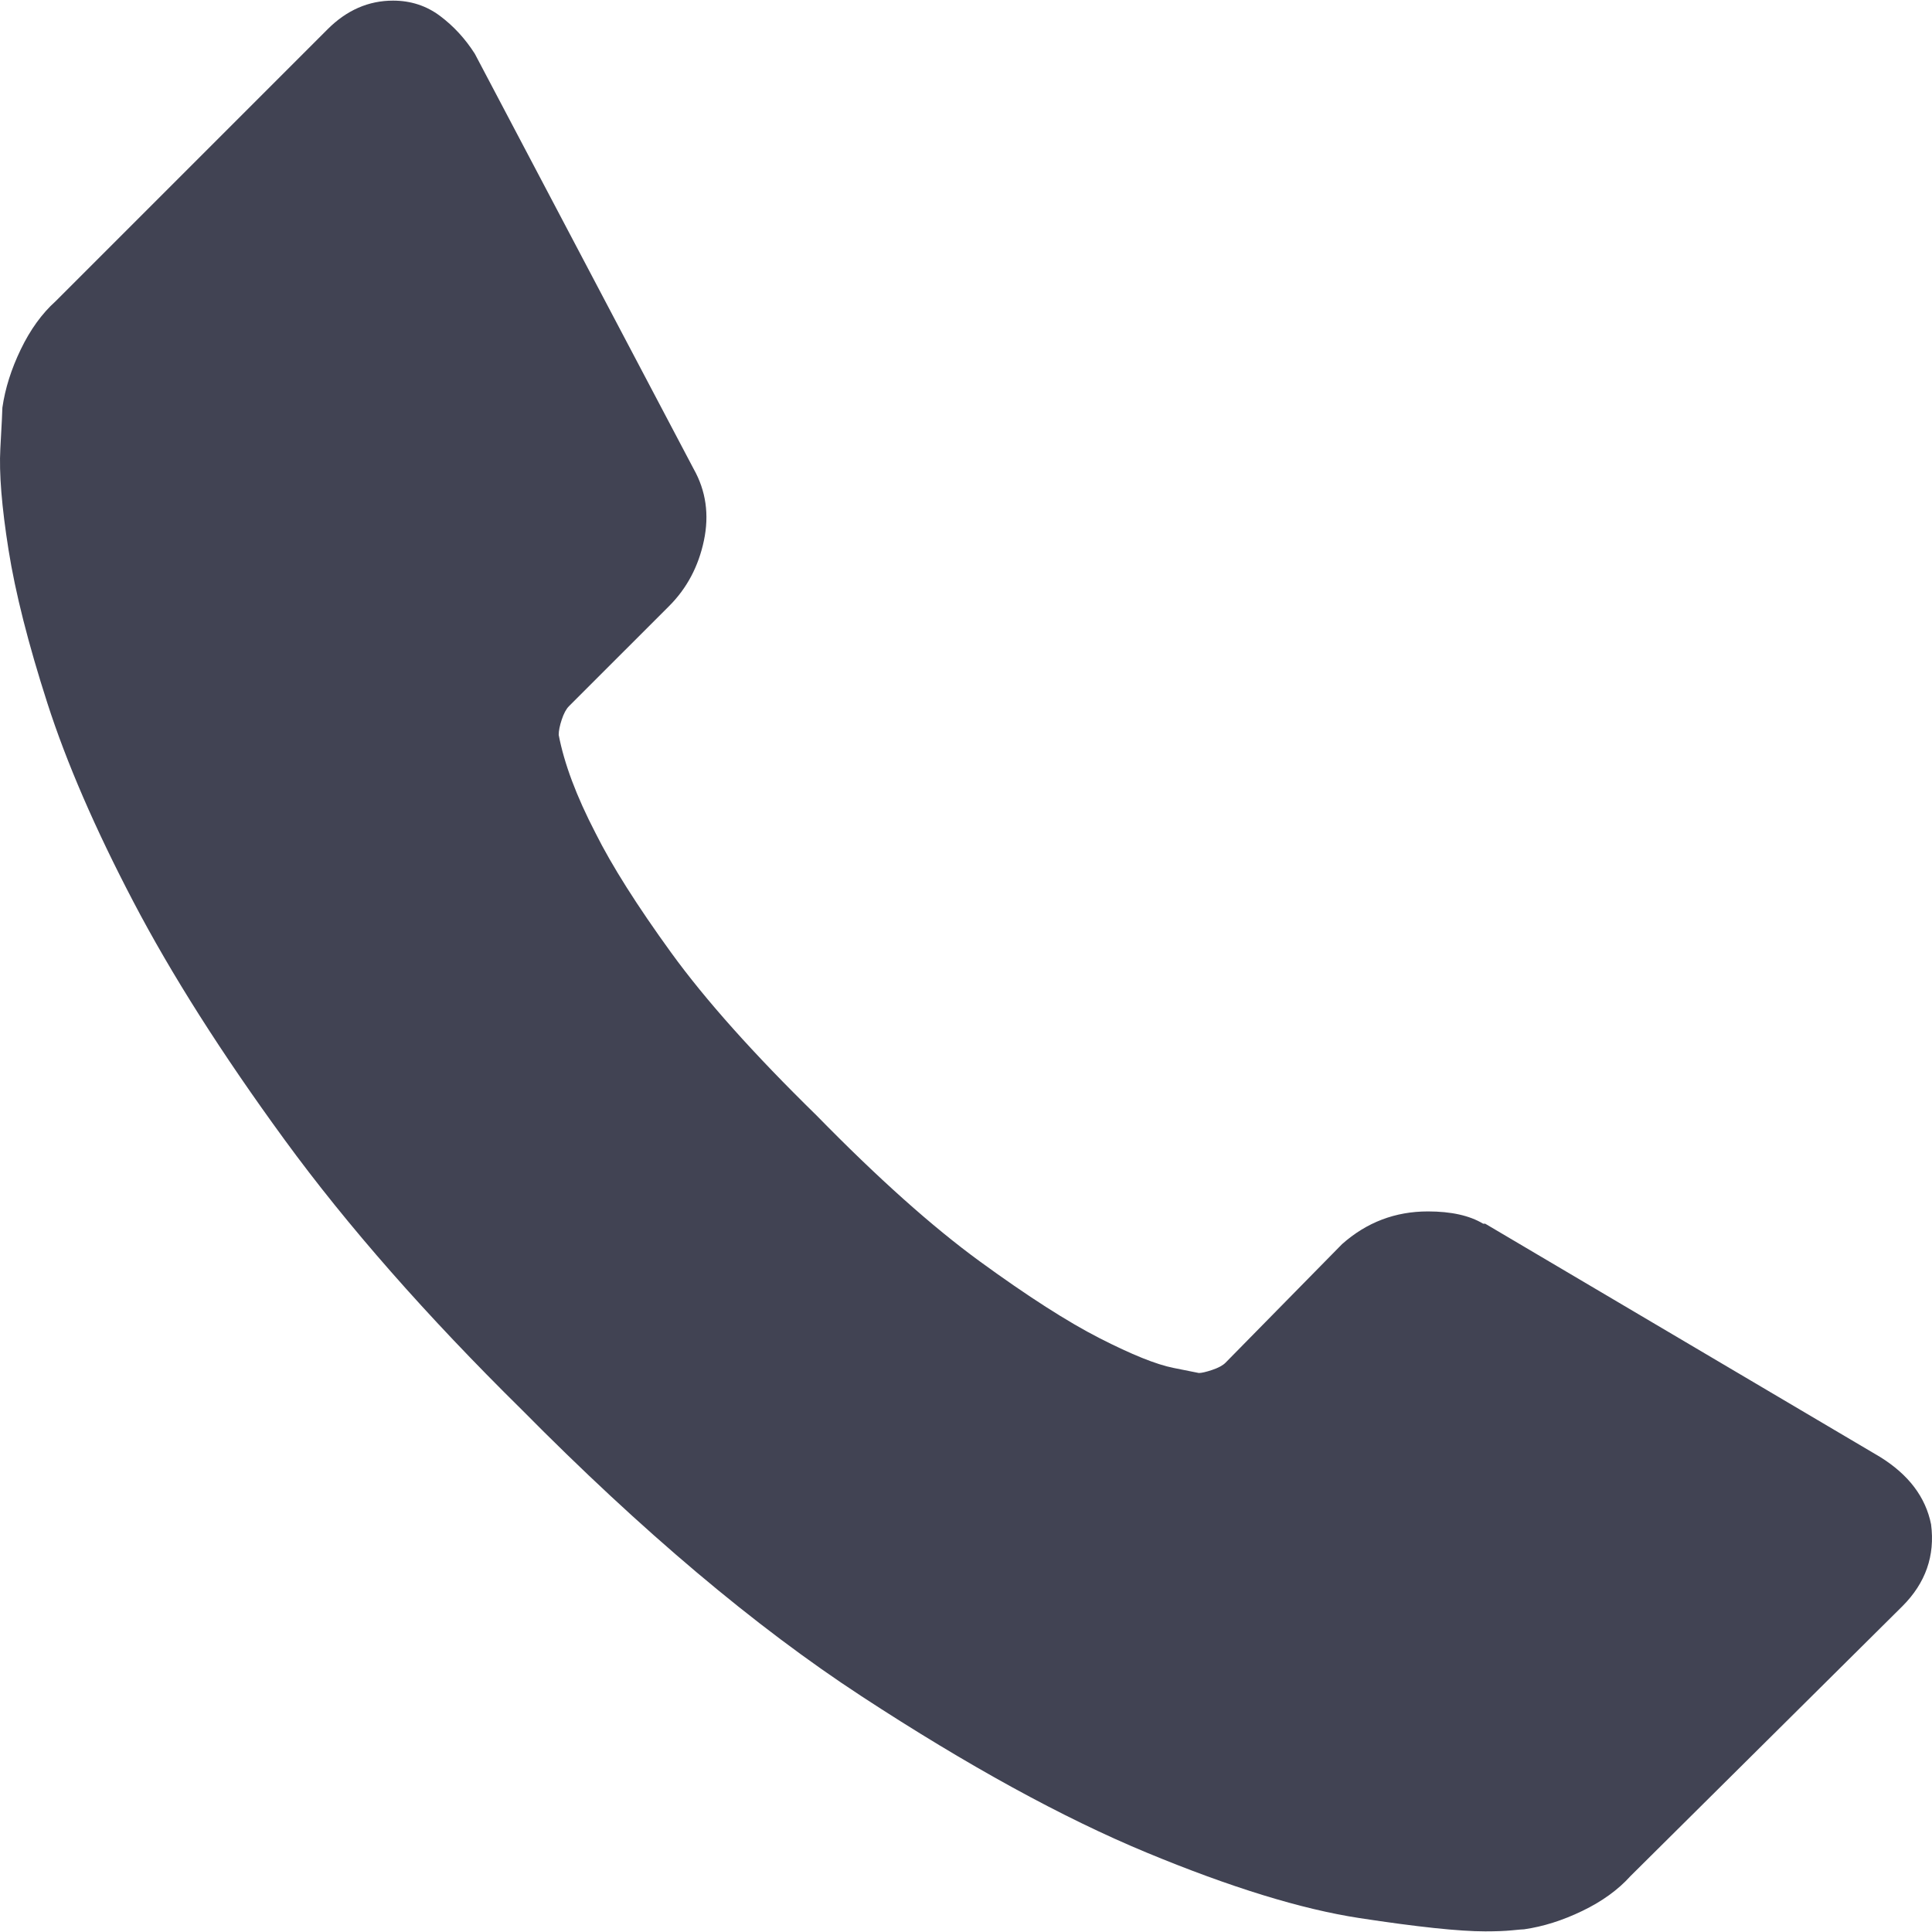
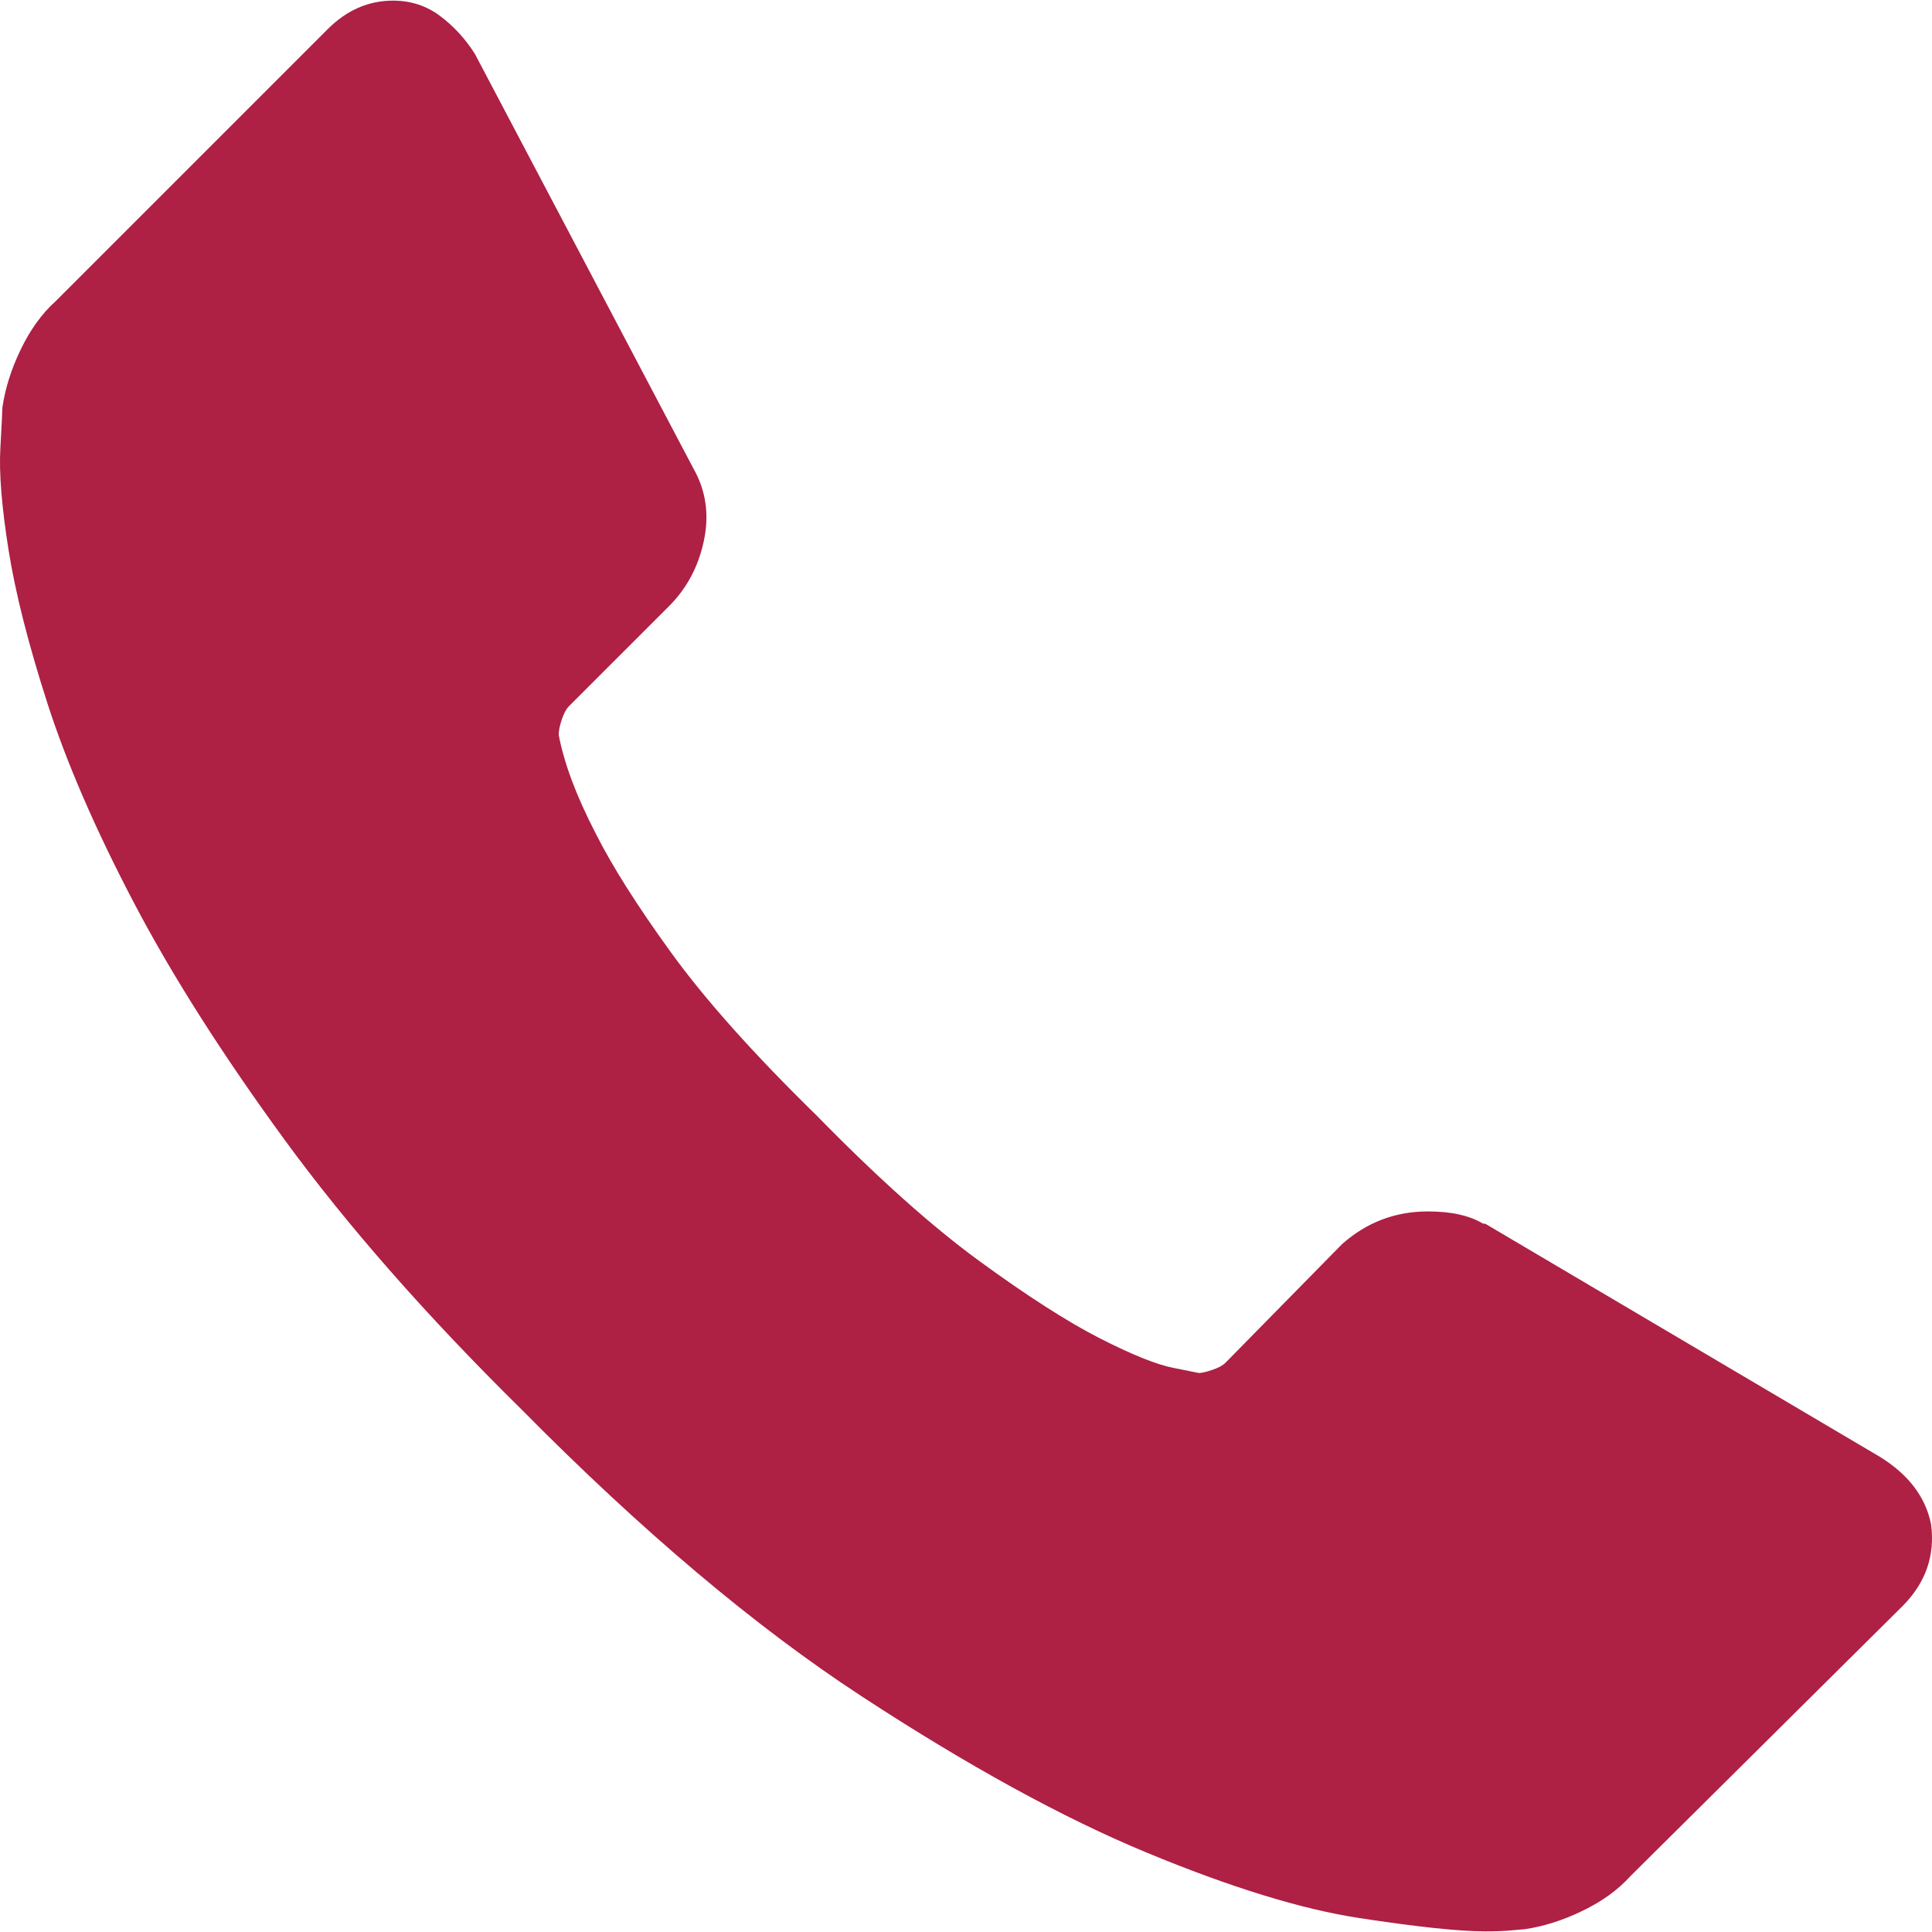
<svg xmlns="http://www.w3.org/2000/svg" version="1.1" id="Capa_1" x="0px" y="0px" viewBox="0 0 578.106 578.106" style="enable-background:new 0 0 578.106 578.106;" xml:space="preserve" width="512px" height="512px">
  <g>
    <g>
-       <path d="M577.83,456.128c1.225,9.385-1.635,17.545-8.568,24.48l-81.396,80.781    c-3.672,4.08-8.465,7.551-14.381,10.404c-5.916,2.857-11.729,4.693-17.439,5.508c-0.408,0-1.635,0.105-3.676,0.309    c-2.037,0.203-4.689,0.307-7.953,0.307c-7.754,0-20.301-1.326-37.641-3.979s-38.555-9.182-63.645-19.584    c-25.096-10.404-53.553-26.012-85.376-46.818c-31.823-20.805-65.688-49.367-101.592-85.68    c-28.56-28.152-52.224-55.08-70.992-80.783c-18.768-25.705-33.864-49.471-45.288-71.299    c-11.425-21.828-19.993-41.616-25.705-59.364S4.59,177.362,2.55,164.51s-2.856-22.95-2.448-30.294    c0.408-7.344,0.612-11.424,0.612-12.24c0.816-5.712,2.652-11.526,5.508-17.442s6.324-10.71,10.404-14.382L98.022,8.756    c5.712-5.712,12.24-8.568,19.584-8.568c5.304,0,9.996,1.53,14.076,4.59s7.548,6.834,10.404,11.322l65.484,124.236    c3.672,6.528,4.692,13.668,3.06,21.42c-1.632,7.752-5.1,14.28-10.404,19.584l-29.988,29.988c-0.816,0.816-1.53,2.142-2.142,3.978    s-0.918,3.366-0.918,4.59c1.632,8.568,5.304,18.36,11.016,29.376c4.896,9.792,12.444,21.726,22.644,35.802    s24.684,30.293,43.452,48.653c18.36,18.77,34.68,33.354,48.96,43.76c14.277,10.4,26.215,18.053,35.803,22.949    c9.588,4.896,16.932,7.854,22.031,8.871l7.648,1.531c0.816,0,2.145-0.307,3.979-0.918c1.836-0.613,3.162-1.326,3.979-2.143    l34.883-35.496c7.348-6.527,15.912-9.791,25.705-9.791c6.938,0,12.443,1.223,16.523,3.672h0.611l118.115,69.768    C571.098,441.238,576.197,447.968,577.83,456.128z" fill="#414353" />
+       <path d="M577.83,456.128c1.225,9.385-1.635,17.545-8.568,24.48l-81.396,80.781    c-3.672,4.08-8.465,7.551-14.381,10.404c-5.916,2.857-11.729,4.693-17.439,5.508c-0.408,0-1.635,0.105-3.676,0.309    c-2.037,0.203-4.689,0.307-7.953,0.307c-7.754,0-20.301-1.326-37.641-3.979s-38.555-9.182-63.645-19.584    c-25.096-10.404-53.553-26.012-85.376-46.818c-31.823-20.805-65.688-49.367-101.592-85.68    c-28.56-28.152-52.224-55.08-70.992-80.783c-18.768-25.705-33.864-49.471-45.288-71.299    c-11.425-21.828-19.993-41.616-25.705-59.364S4.59,177.362,2.55,164.51s-2.856-22.95-2.448-30.294    c0.408-7.344,0.612-11.424,0.612-12.24c0.816-5.712,2.652-11.526,5.508-17.442s6.324-10.71,10.404-14.382L98.022,8.756    c5.712-5.712,12.24-8.568,19.584-8.568c5.304,0,9.996,1.53,14.076,4.59s7.548,6.834,10.404,11.322l65.484,124.236    c3.672,6.528,4.692,13.668,3.06,21.42c-1.632,7.752-5.1,14.28-10.404,19.584l-29.988,29.988c-0.816,0.816-1.53,2.142-2.142,3.978    s-0.918,3.366-0.918,4.59c1.632,8.568,5.304,18.36,11.016,29.376c4.896,9.792,12.444,21.726,22.644,35.802    s24.684,30.293,43.452,48.653c18.36,18.77,34.68,33.354,48.96,43.76c14.277,10.4,26.215,18.053,35.803,22.949    c9.588,4.896,16.932,7.854,22.031,8.871l7.648,1.531c0.816,0,2.145-0.307,3.979-0.918c1.836-0.613,3.162-1.326,3.979-2.143    l34.883-35.496c7.348-6.527,15.912-9.791,25.705-9.791c6.938,0,12.443,1.223,16.523,3.672h0.611l118.115,69.768    C571.098,441.238,576.197,447.968,577.83,456.128z" fill="#ae2044" />
    </g>
  </g>
  <g>
</g>
  <g>
</g>
  <g>
</g>
  <g>
</g>
  <g>
</g>
  <g>
</g>
  <g>
</g>
  <g>
</g>
  <g>
</g>
  <g>
</g>
  <g>
</g>
  <g>
</g>
  <g>
</g>
  <g>
</g>
  <g>
</g>
</svg>
